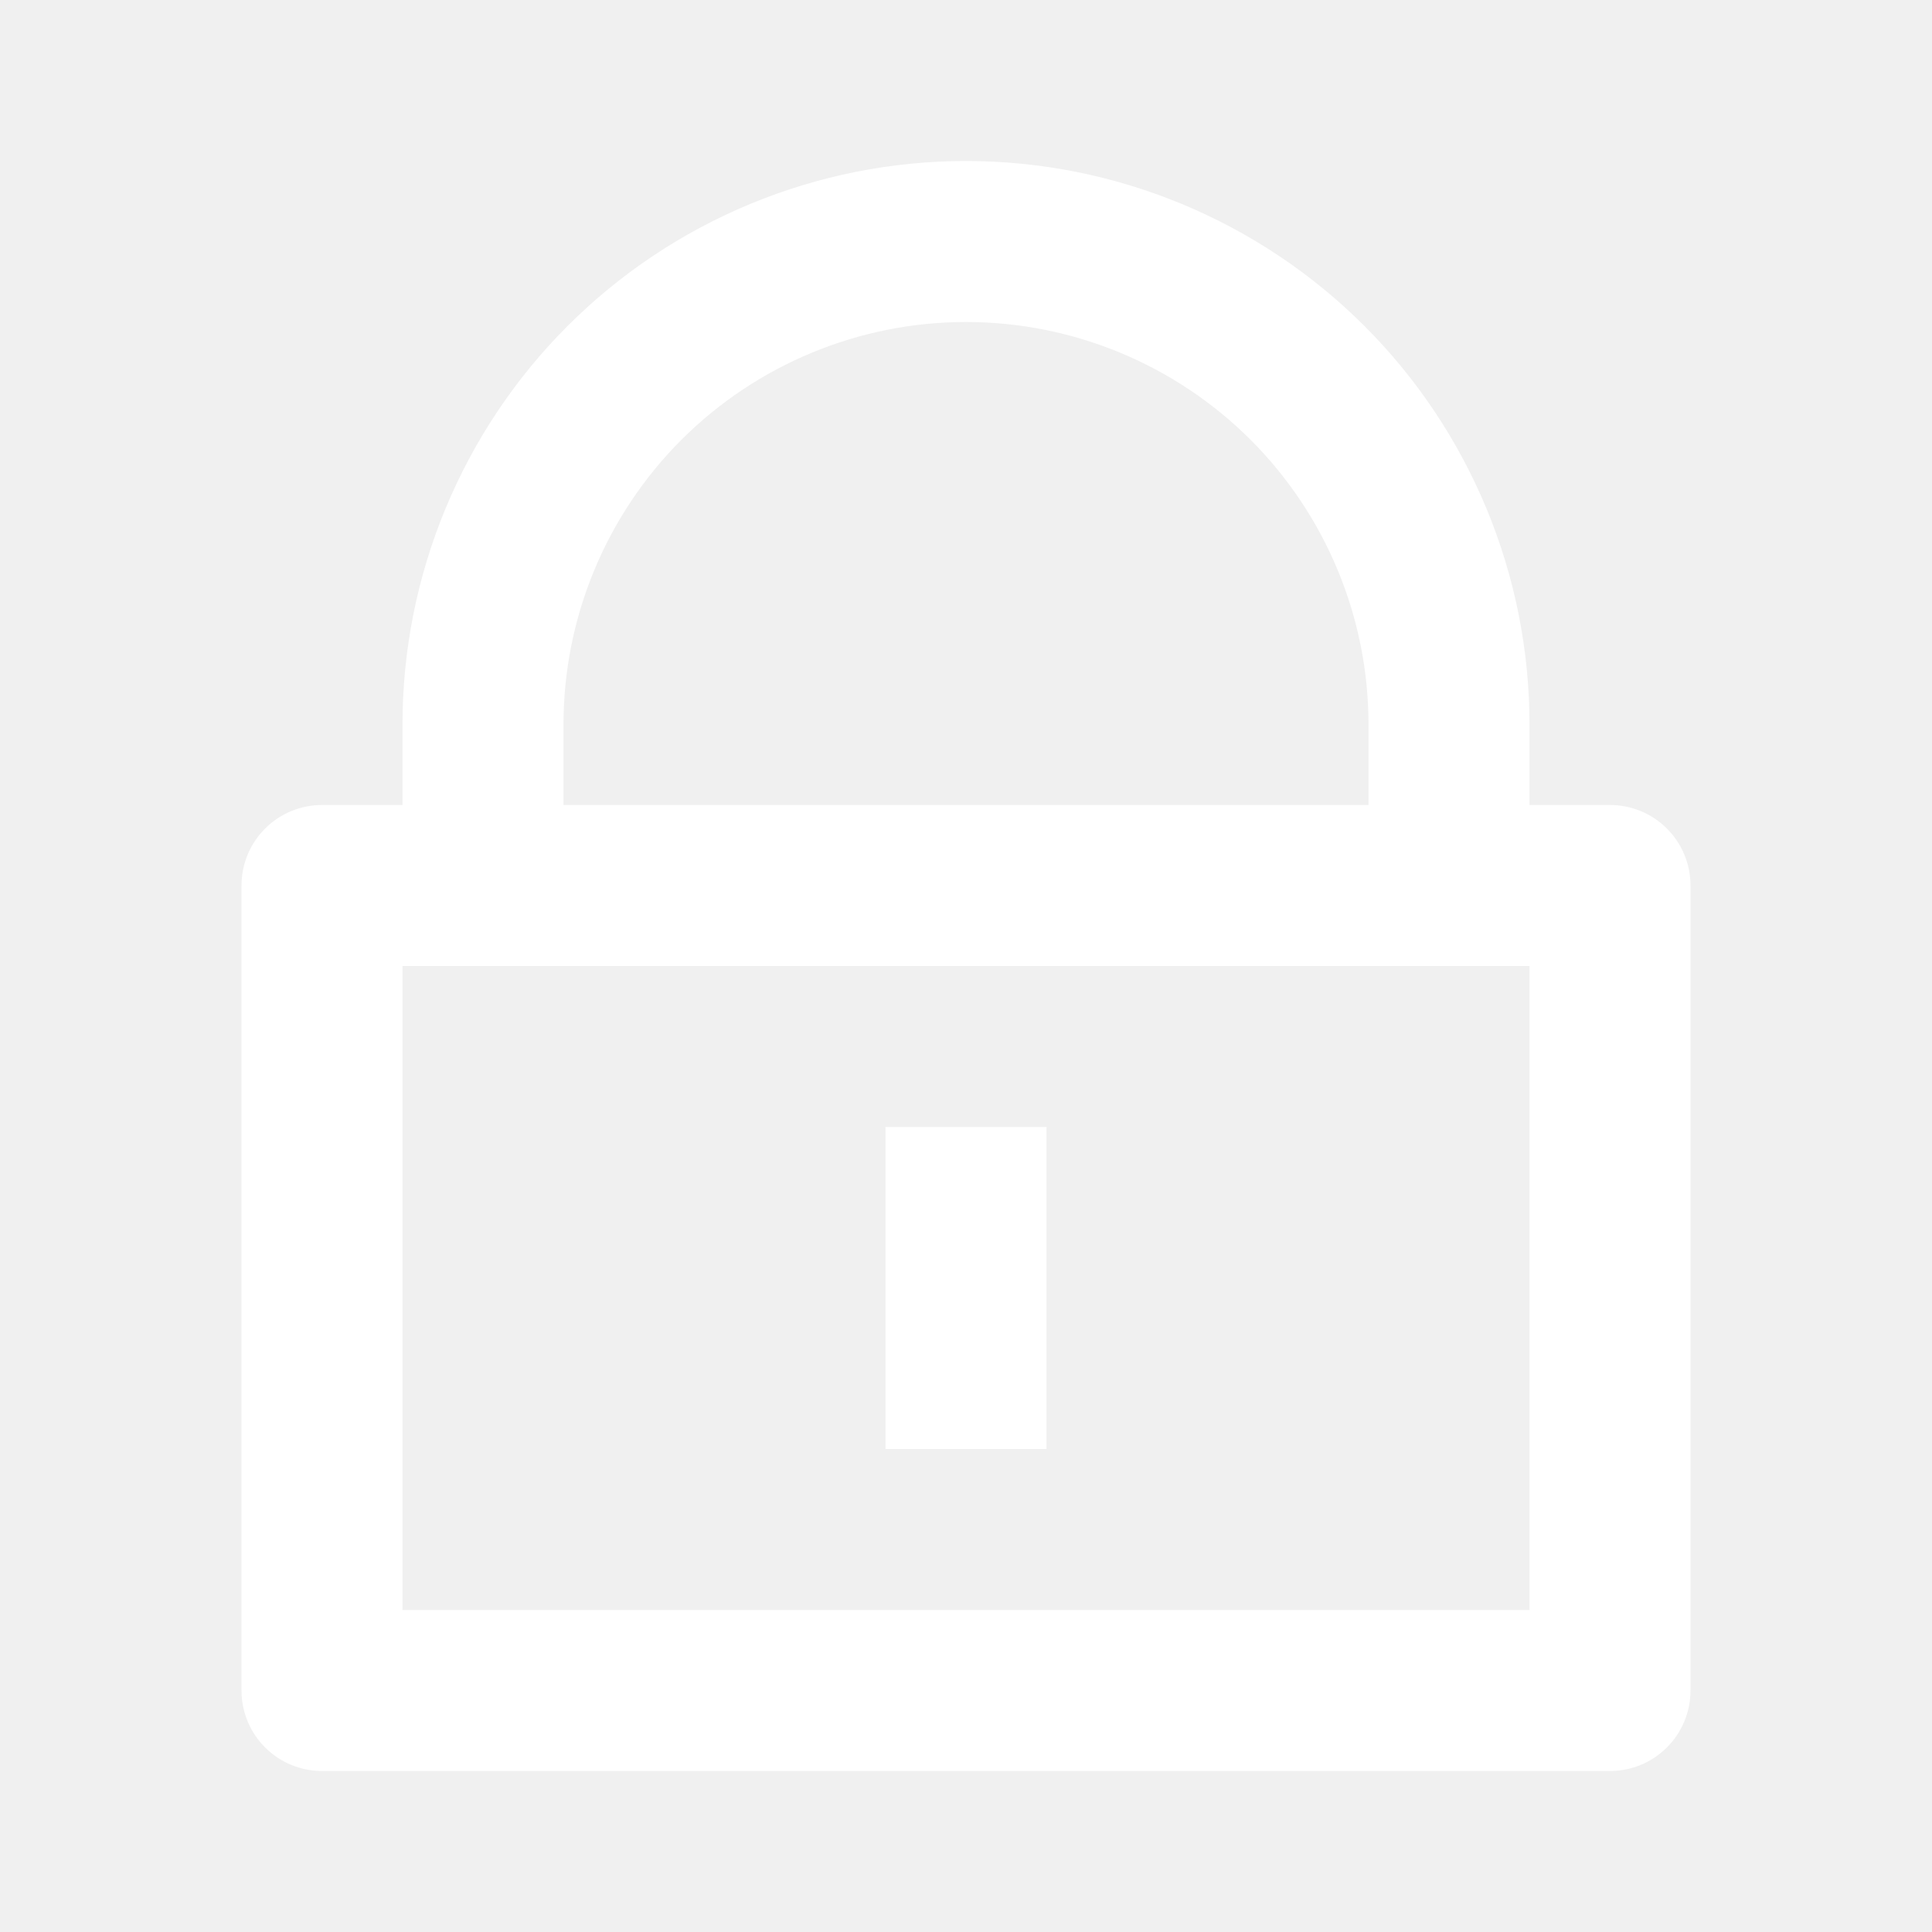
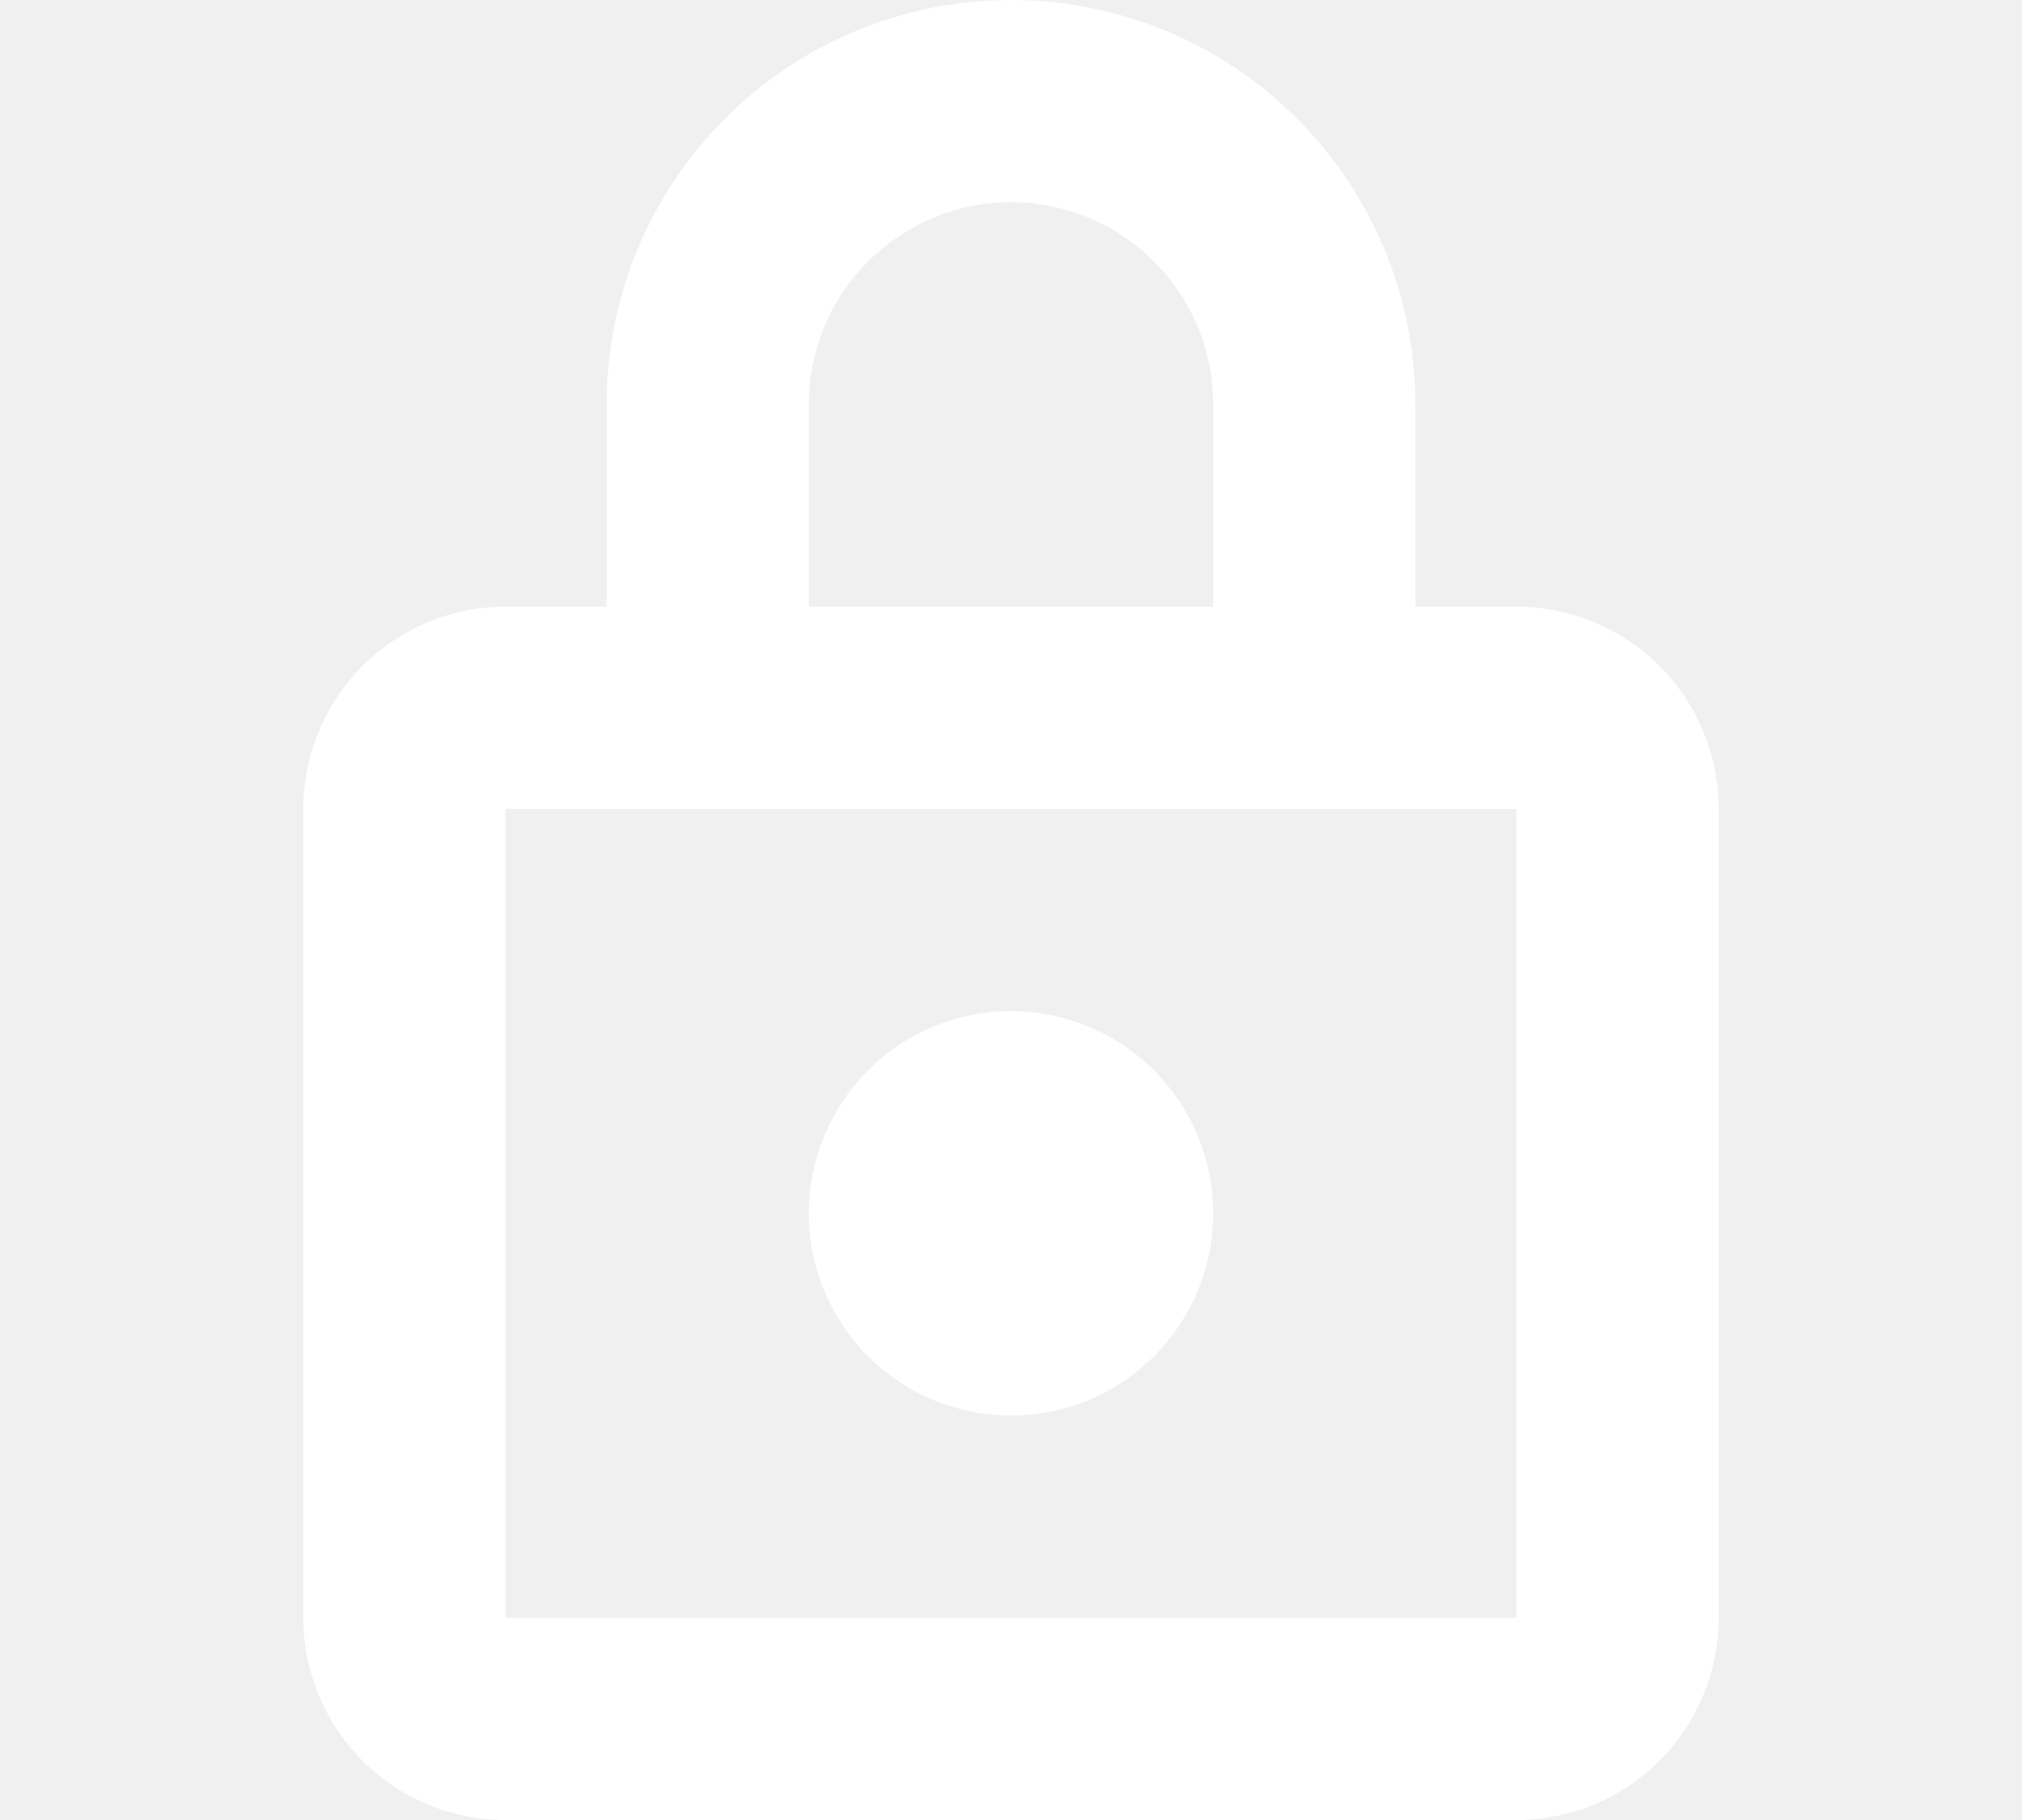
- <svg xmlns="http://www.w3.org/2000/svg" width="24" height="24" viewBox="0 0 24 24" fill="none">
-   <g clip-path="url(#clip0_6_1293)">
-     <path d="M19 10H20C20.265 10 20.52 10.105 20.707 10.293C20.895 10.48 21 10.735 21 11V21C21 21.265 20.895 21.52 20.707 21.707C20.52 21.895 20.265 22 20 22H4C3.735 22 3.48 21.895 3.293 21.707C3.105 21.52 3 21.265 3 21V11C3 10.735 3.105 10.48 3.293 10.293C3.48 10.105 3.735 10 4 10H5V9C5 8.081 5.181 7.17 5.533 6.321C5.885 5.472 6.4 4.7 7.05 4.05C7.7 3.4 8.472 2.885 9.321 2.533C10.171 2.181 11.081 2 12 2C12.919 2 13.829 2.181 14.679 2.533C15.528 2.885 16.3 3.4 16.95 4.05C17.6 4.7 18.115 5.472 18.467 6.321C18.819 7.17 19 8.081 19 9V10ZM5 12V20H19V12H5ZM11 14H13V18H11V14ZM17 10V9C17 7.674 16.473 6.402 15.536 5.464C14.598 4.527 13.326 4 12 4C10.674 4 9.402 4.527 8.464 5.464C7.527 6.402 7 7.674 7 9V10H17Z" fill="white" />
-   </g>
-   <defs>
-     <clipPath id="clip0_6_1293">
-       <rect width="24" height="24" fill="white" />
-     </clipPath>
-   </defs>
+ <svg xmlns="http://www.w3.org/2000/svg" width="20" height="18" viewBox="0 0 20 18" fill="none">
+   <path d="M14 6V4C14 2.939 13.579 1.922 12.828 1.172C12.078 0.421 11.061 0 10 0C8.939 0 7.922 0.421 7.172 1.172C6.421 1.922 6 2.939 6 4V6H5C4.47 6 3.961 6.211 3.586 6.586C3.211 6.961 3 7.47 3 8V16C3 16.53 3.211 17.039 3.586 17.414C3.961 17.789 4.47 18 5 18H15C15.53 18 16.039 17.789 16.414 17.414C16.789 17.039 17 16.53 17 16V8C17 7.47 16.789 6.961 16.414 6.586C16.039 6.211 15.53 6 15 6H14ZM8 4C8 3.47 8.211 2.961 8.586 2.586C8.961 2.211 9.47 2 10 2C10.53 2 11.039 2.211 11.414 2.586C11.789 2.961 12 3.47 12 4V6H8V4ZM15 8V16H5V8H15ZM10 10C9.47 10 8.961 10.211 8.586 10.586C8.211 10.961 8 11.47 8 12C8 12.53 8.211 13.039 8.586 13.414C8.961 13.789 9.47 14 10 14C10.53 14 11.039 13.789 11.414 13.414C11.789 13.039 12 12.53 12 12C12 11.47 11.789 10.961 11.414 10.586C11.039 10.211 10.53 10 10 10Z" fill="white" />
</svg>
